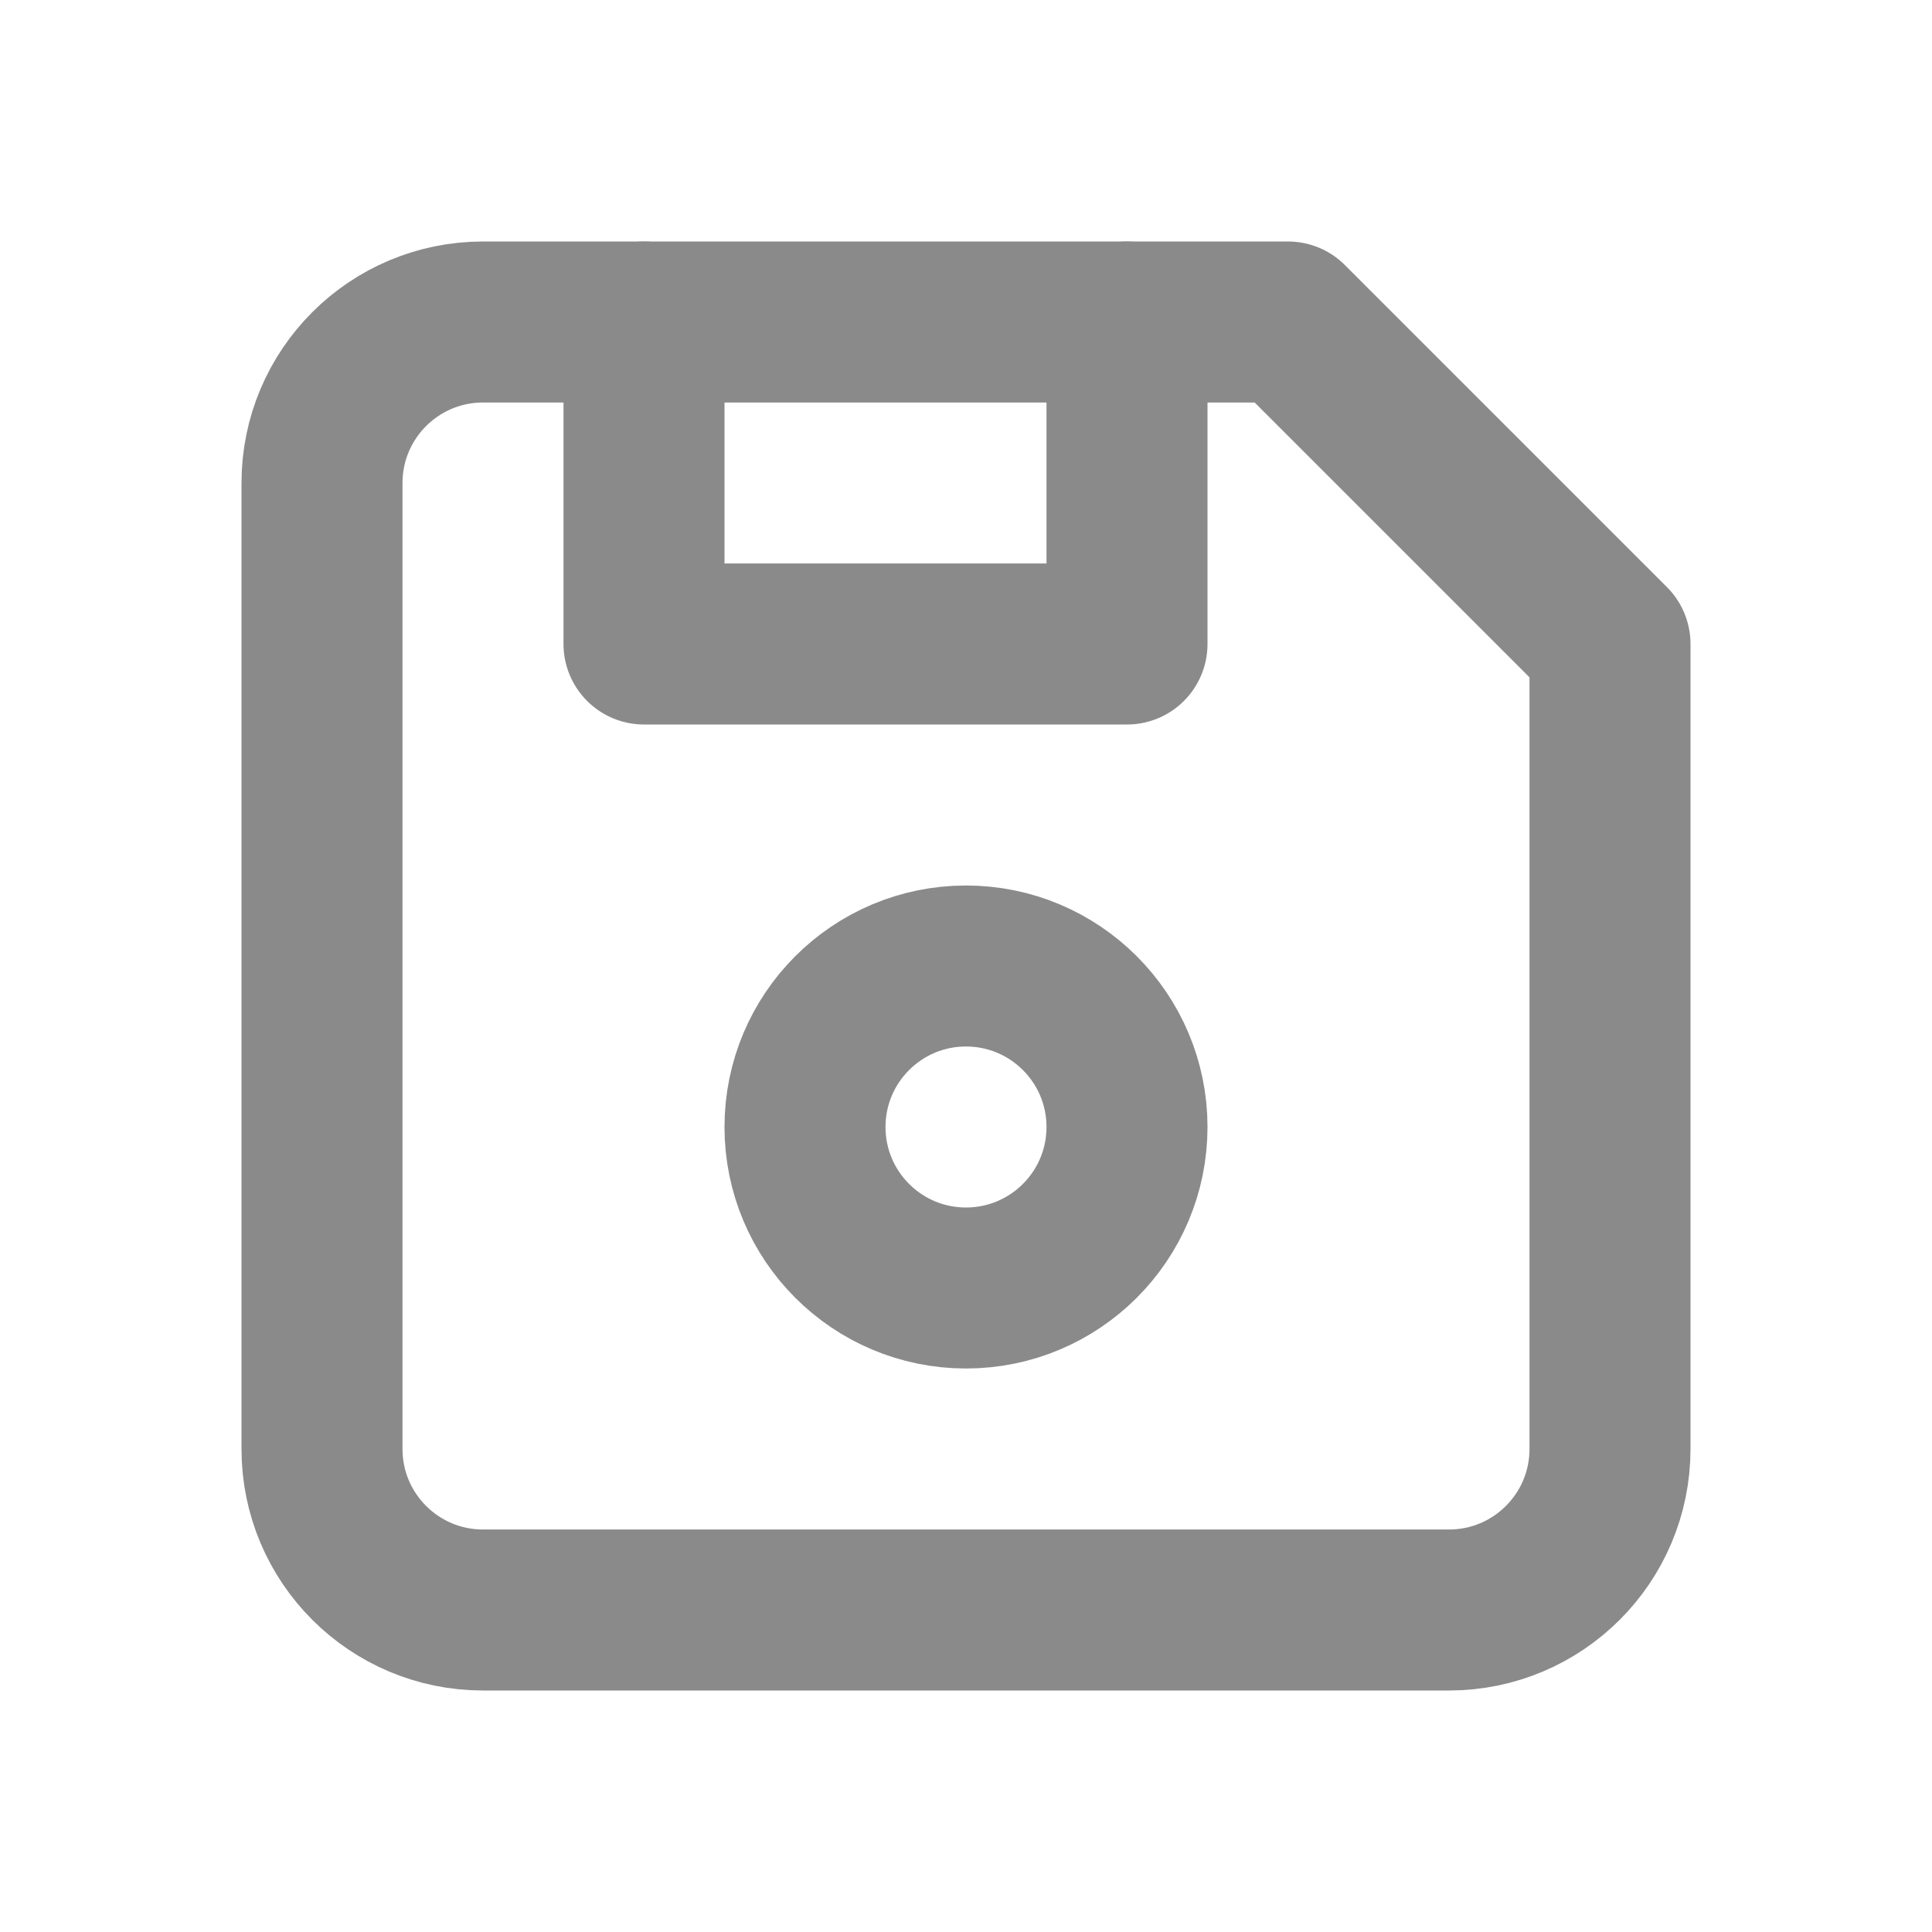
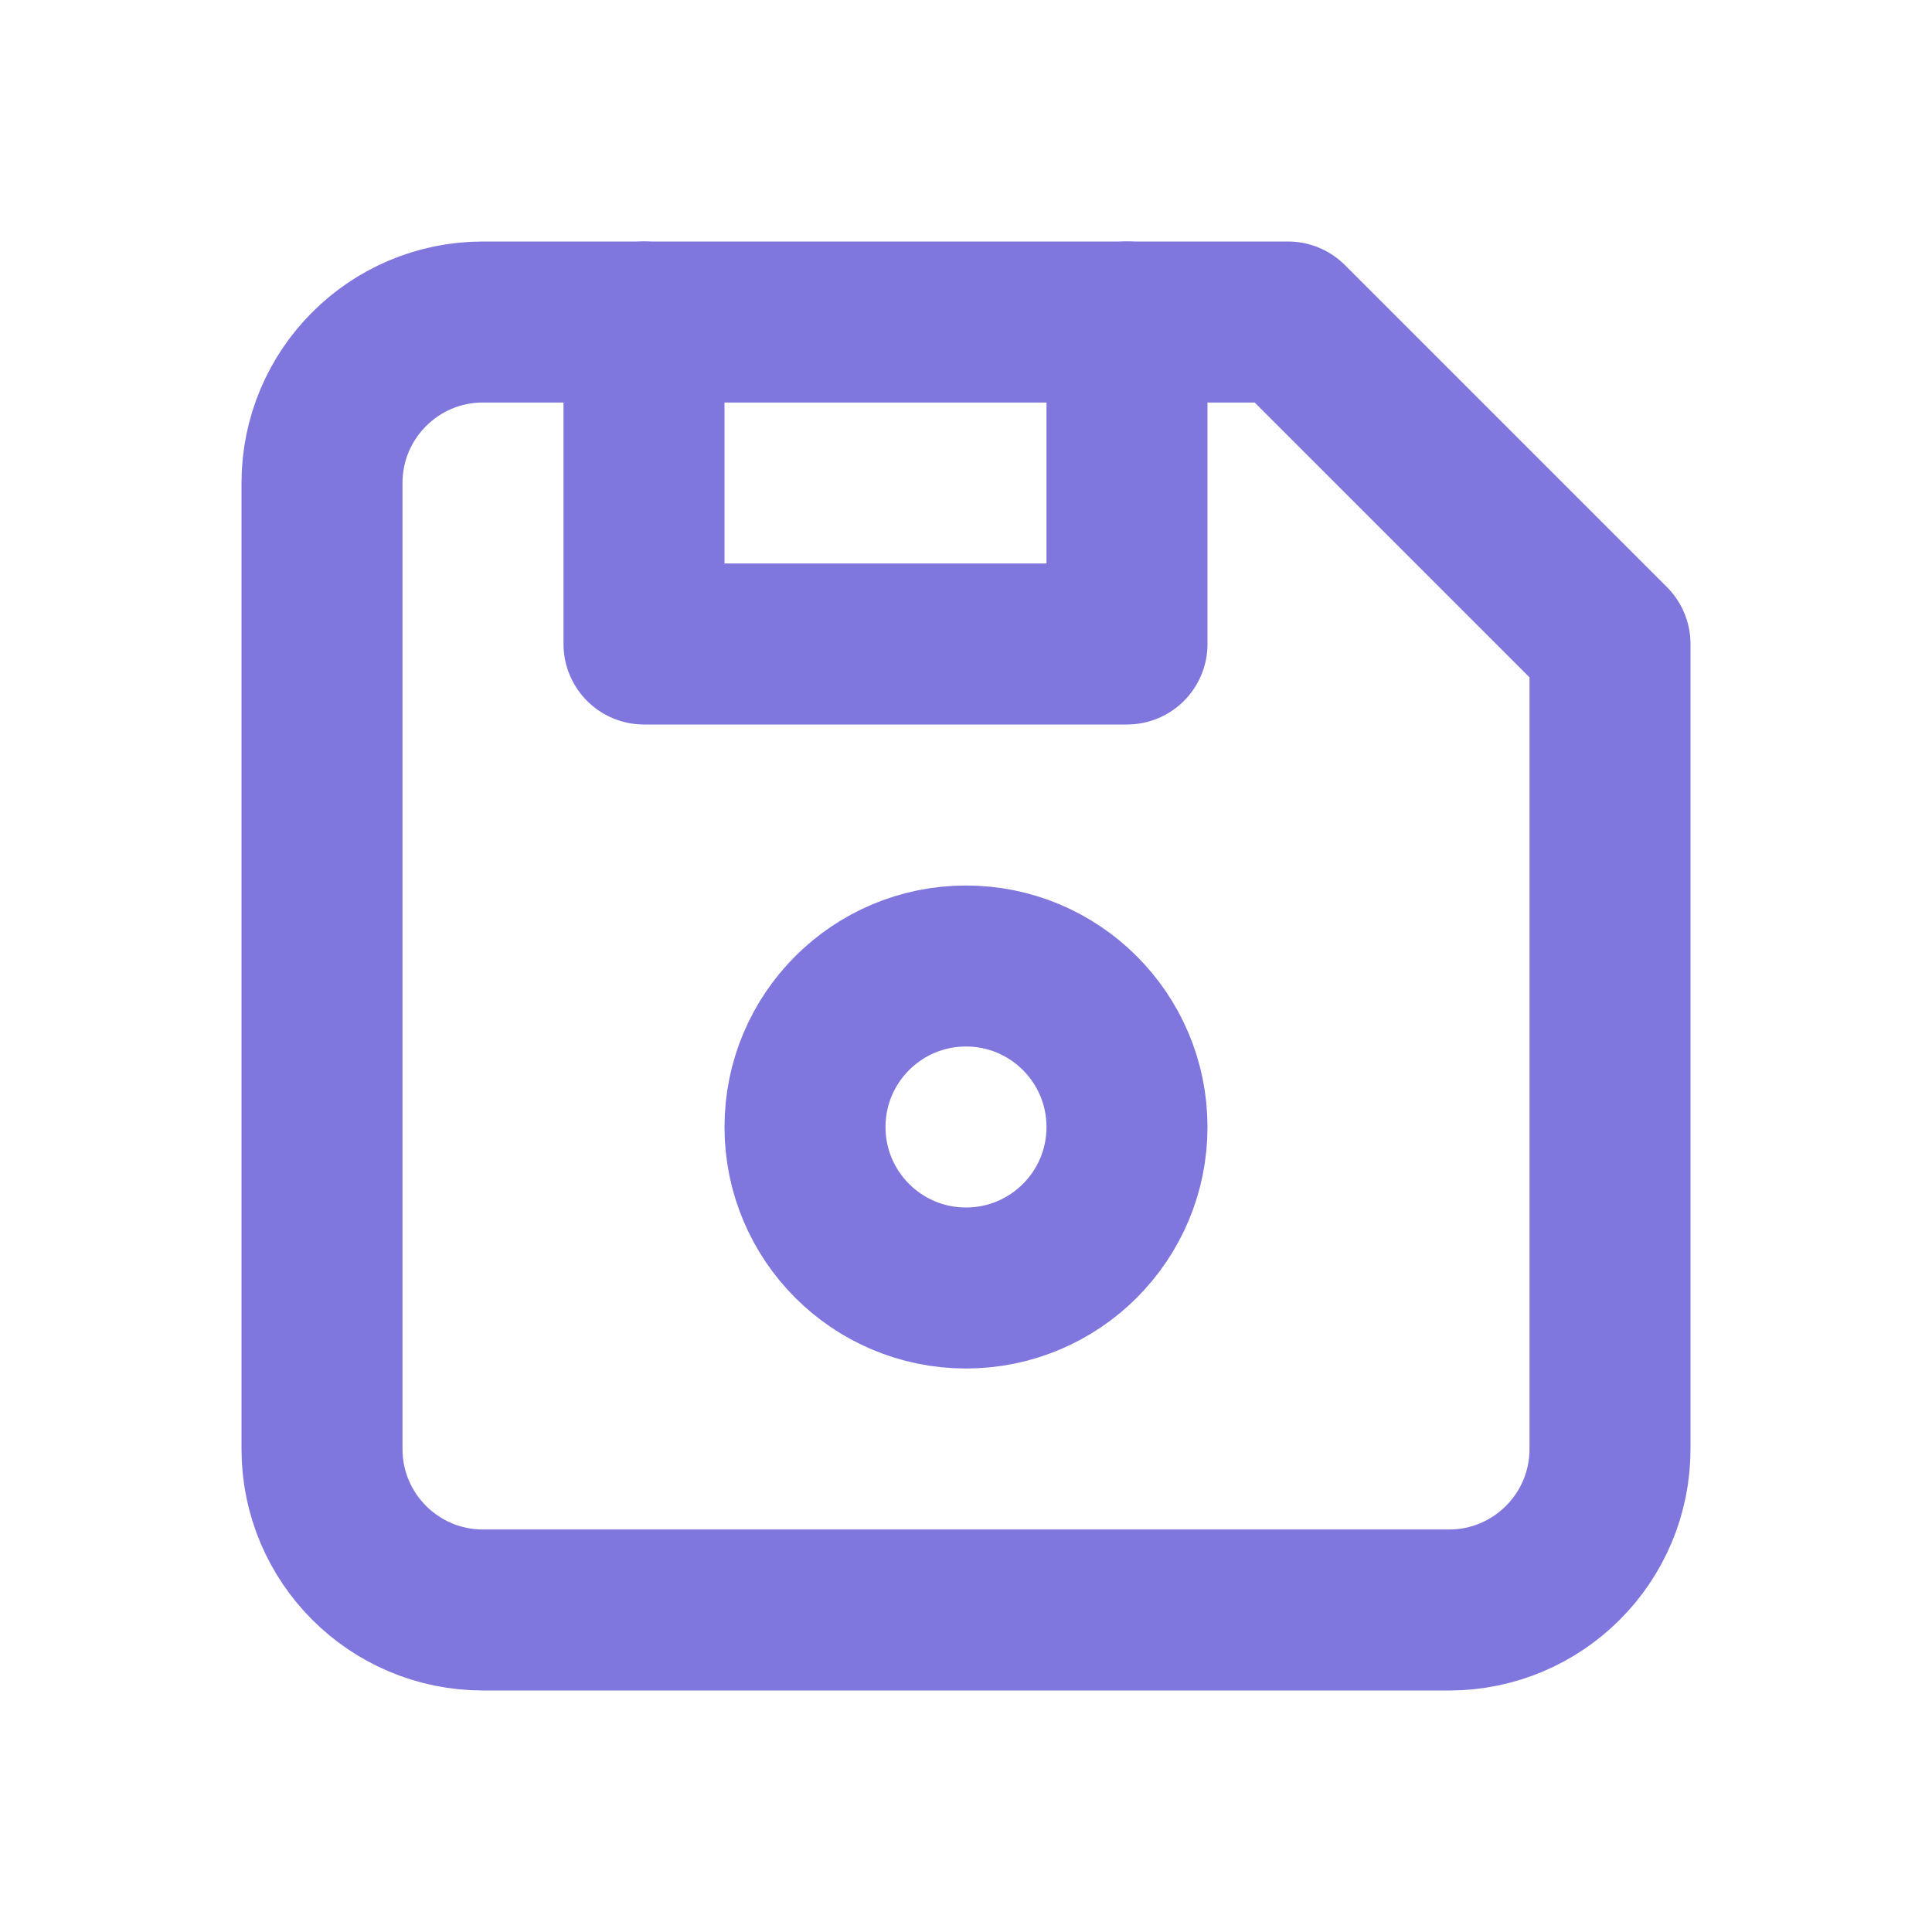
- <svg xmlns="http://www.w3.org/2000/svg" width="20" height="20" viewBox="0 0 24 24" fill="none" stroke="#8A8A8A" stroke-width="2" stroke-linecap="round" stroke-linejoin="round">
+ <svg xmlns="http://www.w3.org/2000/svg" width="20" height="20" viewBox="0 0 24 24" fill="none" stroke="#7F77DD" stroke-width="2" stroke-linecap="round" stroke-linejoin="round">
  <path d="M6 4h10l4 4v10a2 2 0 0 1 -2 2h-12a2 2 0 0 1 -2 -2v-12a2 2 0 0 1 2 -2" />
  <path d="M10 14a2 2 0 1 0 4 0a2 2 0 1 0 -4 0" />
  <path d="M14 4l0 4l-6 0l0 -4" />
</svg>
